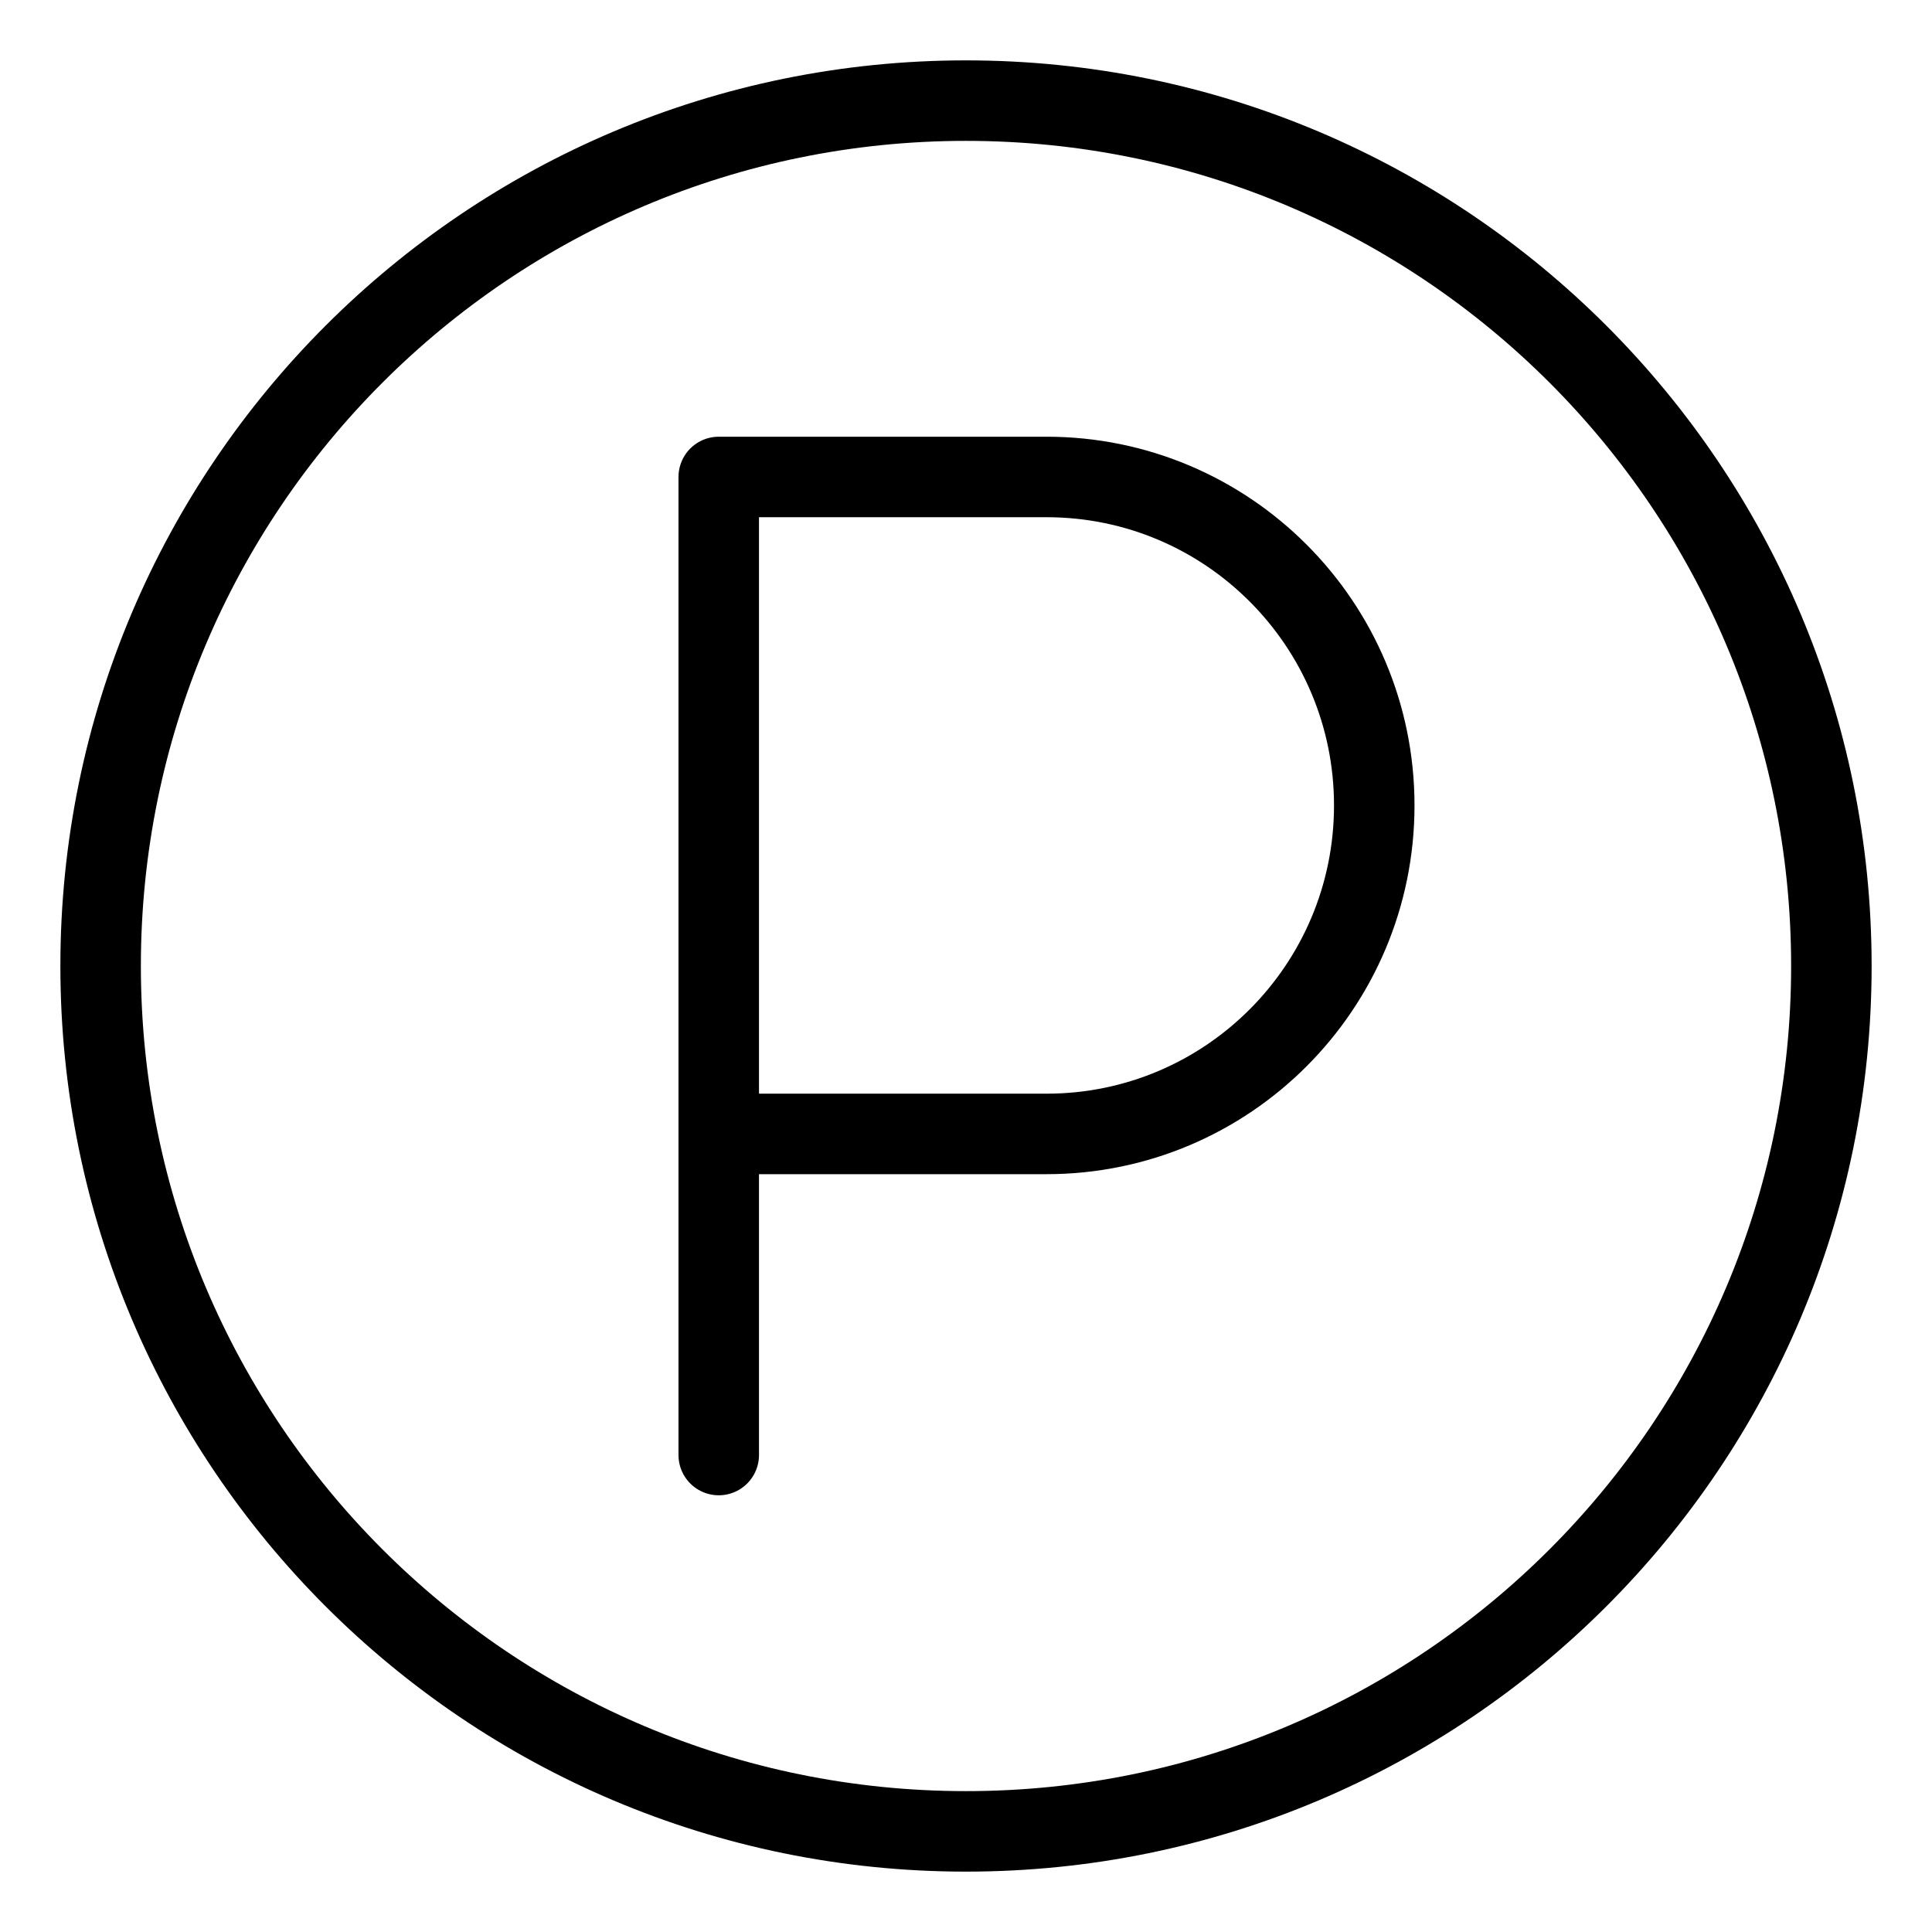
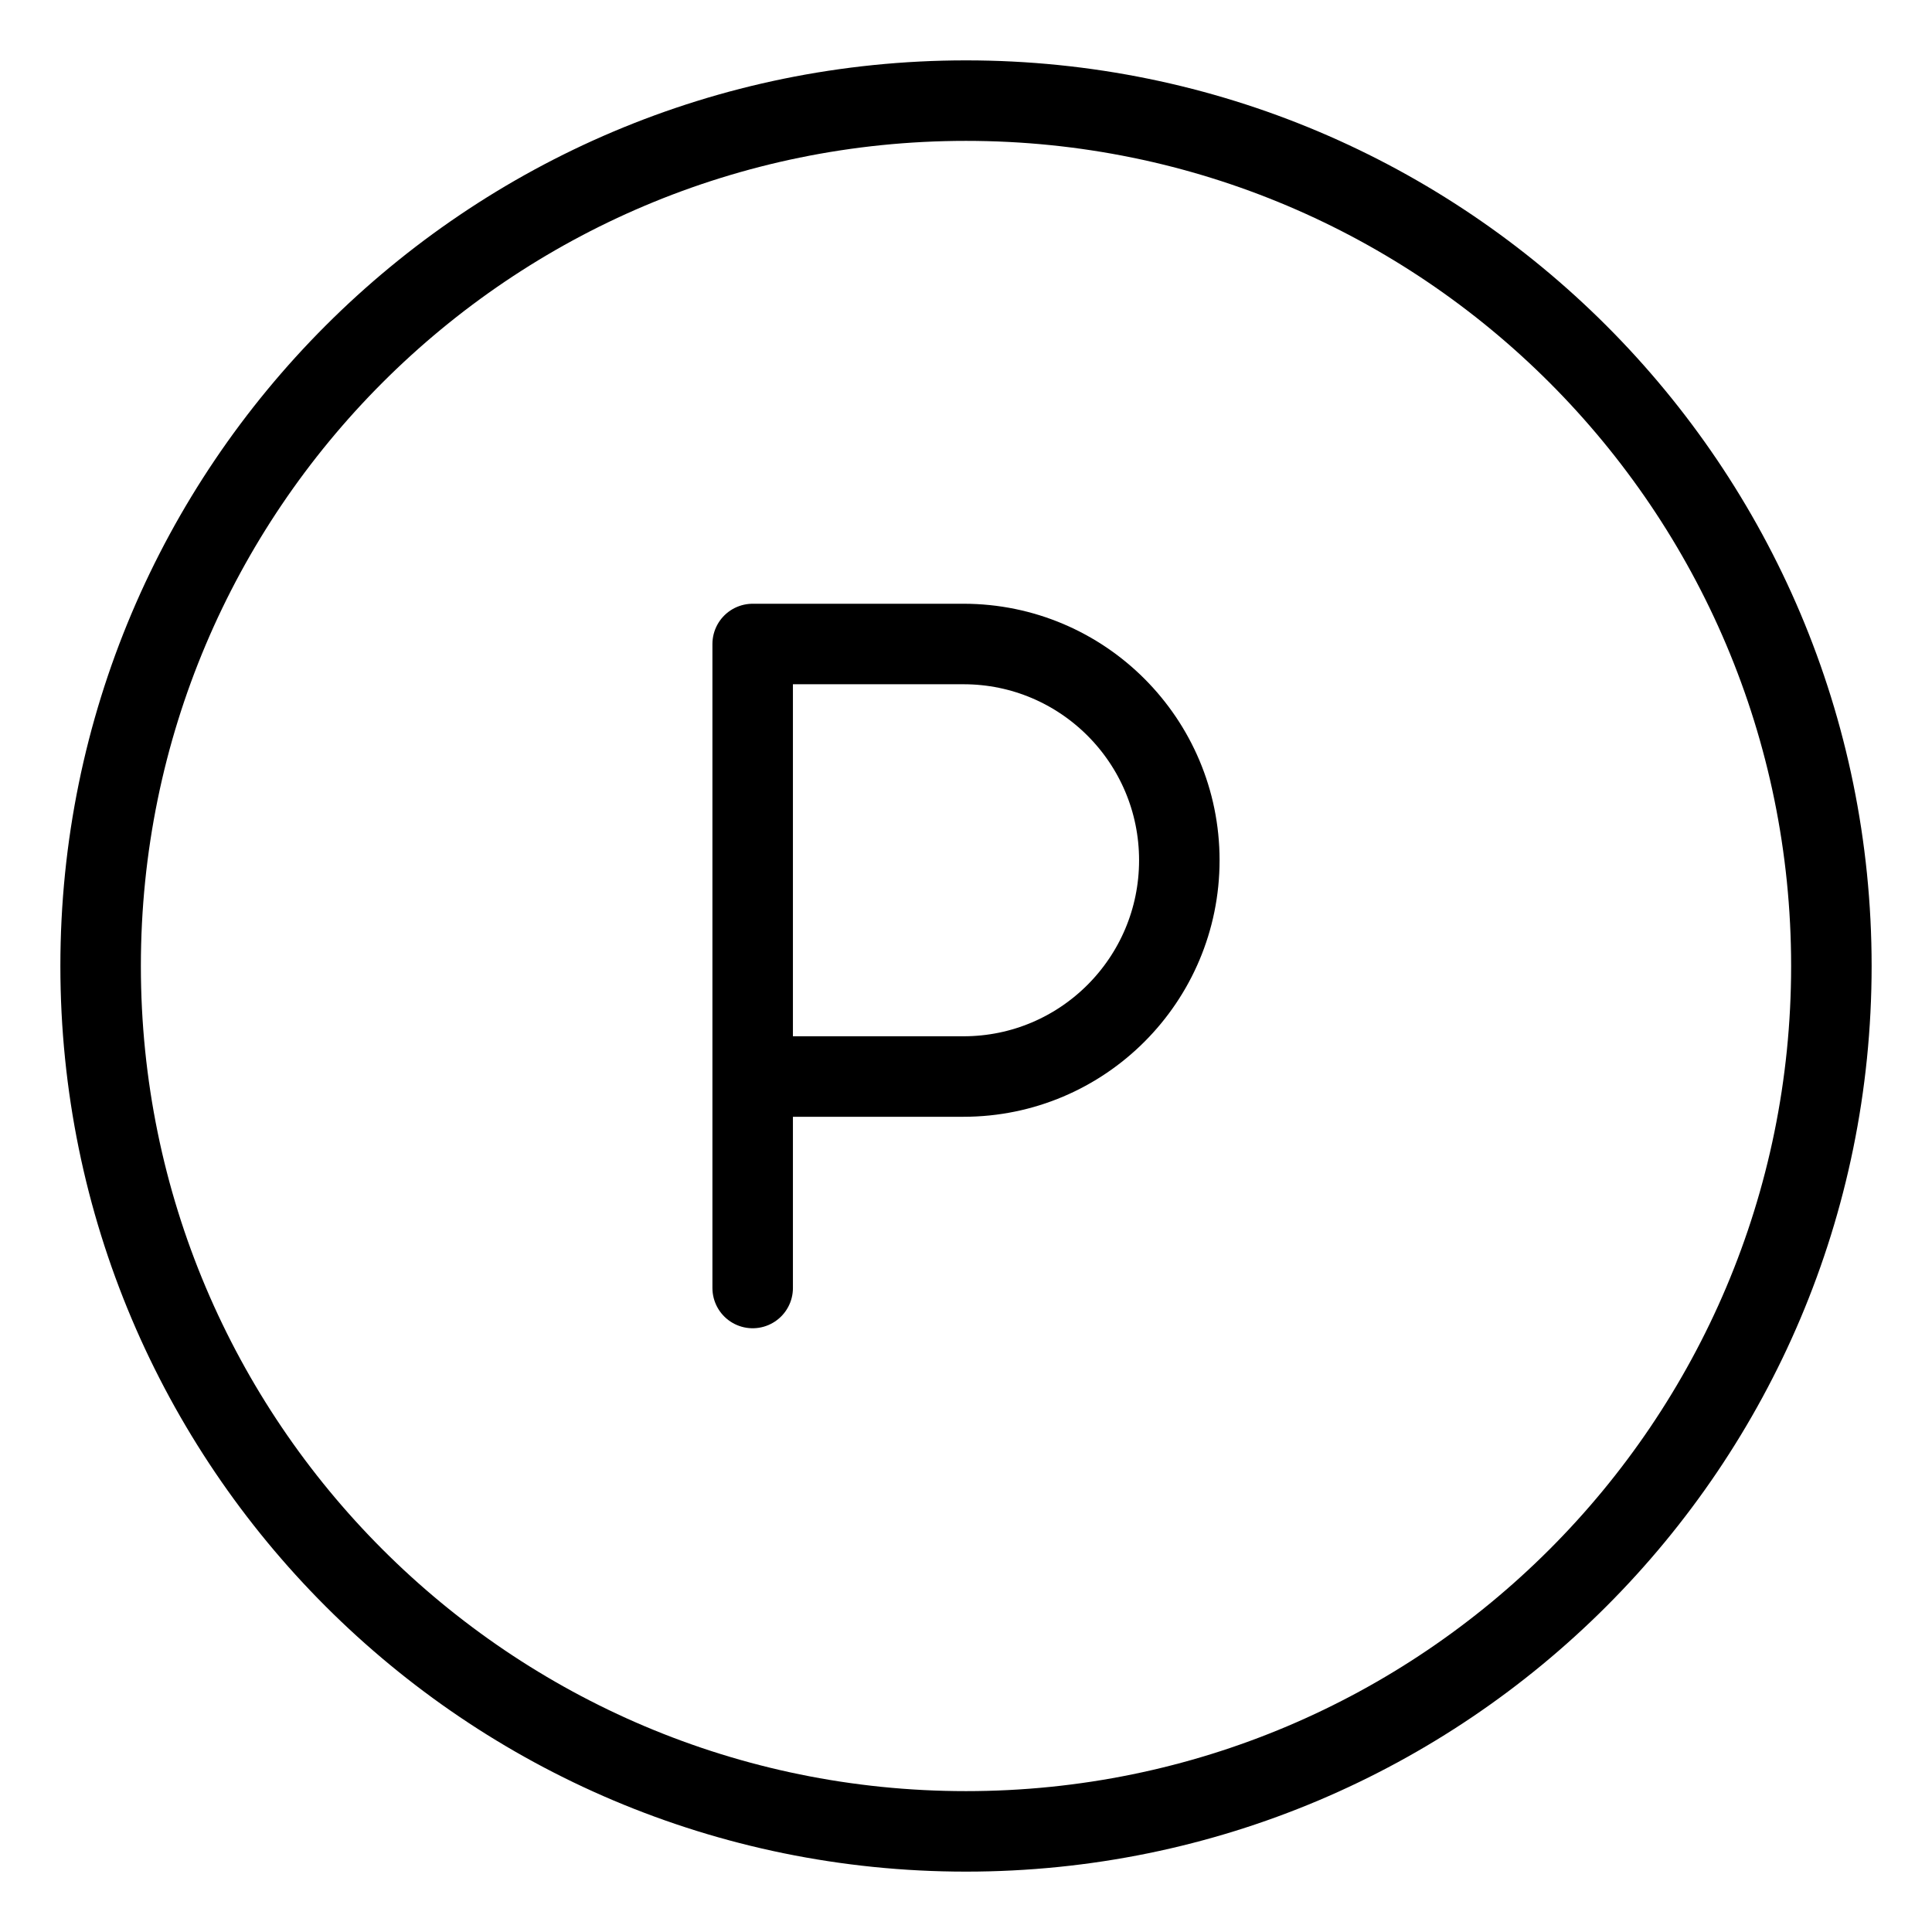
<svg xmlns="http://www.w3.org/2000/svg" viewBox="0 0 48 48">
  <defs>
    <style>.c{fill:none;stroke:#000;stroke-width:2px;stroke-linecap:round;stroke-linejoin:round;}</style>
  </defs>
  <g id="a">
-     <path class="c" d="m17.857,36.15V11.85h8.143c4.497,0,8.143,3.654,8.143,8.161s-3.646,8.161-8.143,8.161h-8.143" />
+     <circle class="c" cx="24" cy="24" r="21.5" />
  </g>
  <g id="b">
-     <circle class="c" cx="24" cy="24" r="21.5" />
+     <path class="c" d="M18.7,32v-16h5.238c2.961,0,5.362,2.406,5.362,5.373s-2.401,5.373-5.362,5.373h-5.238" />
  </g>
</svg>
